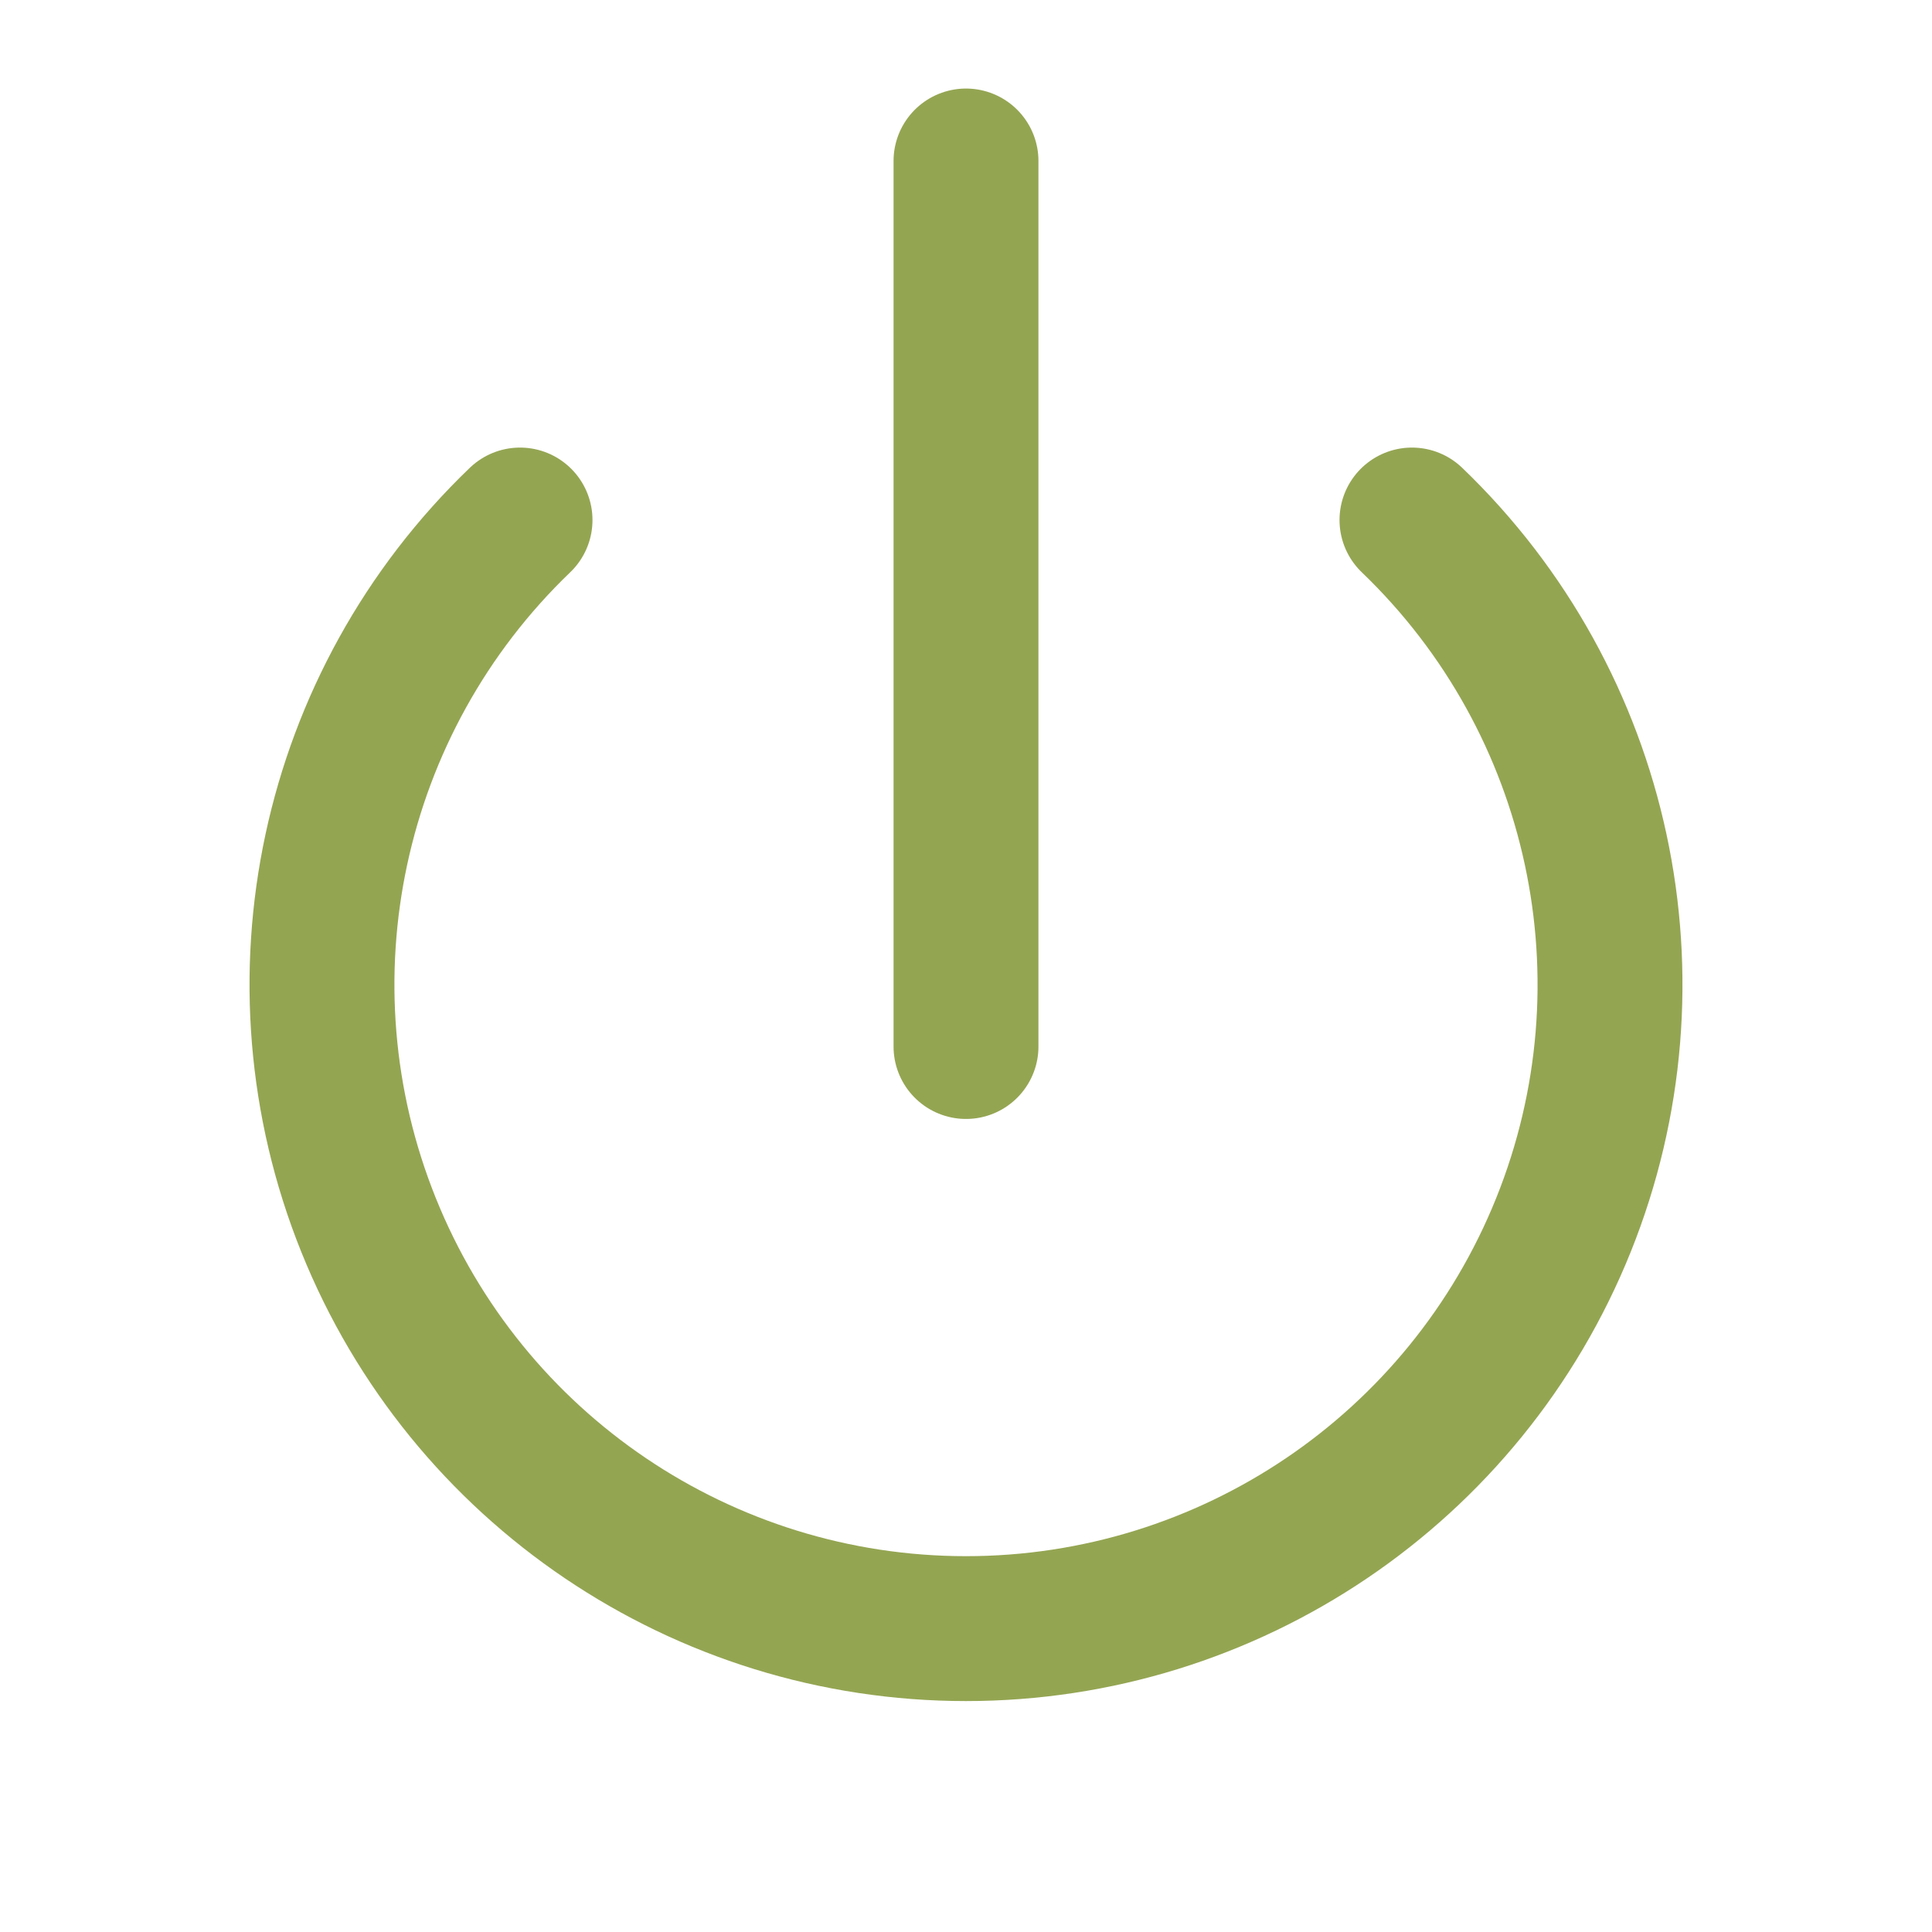
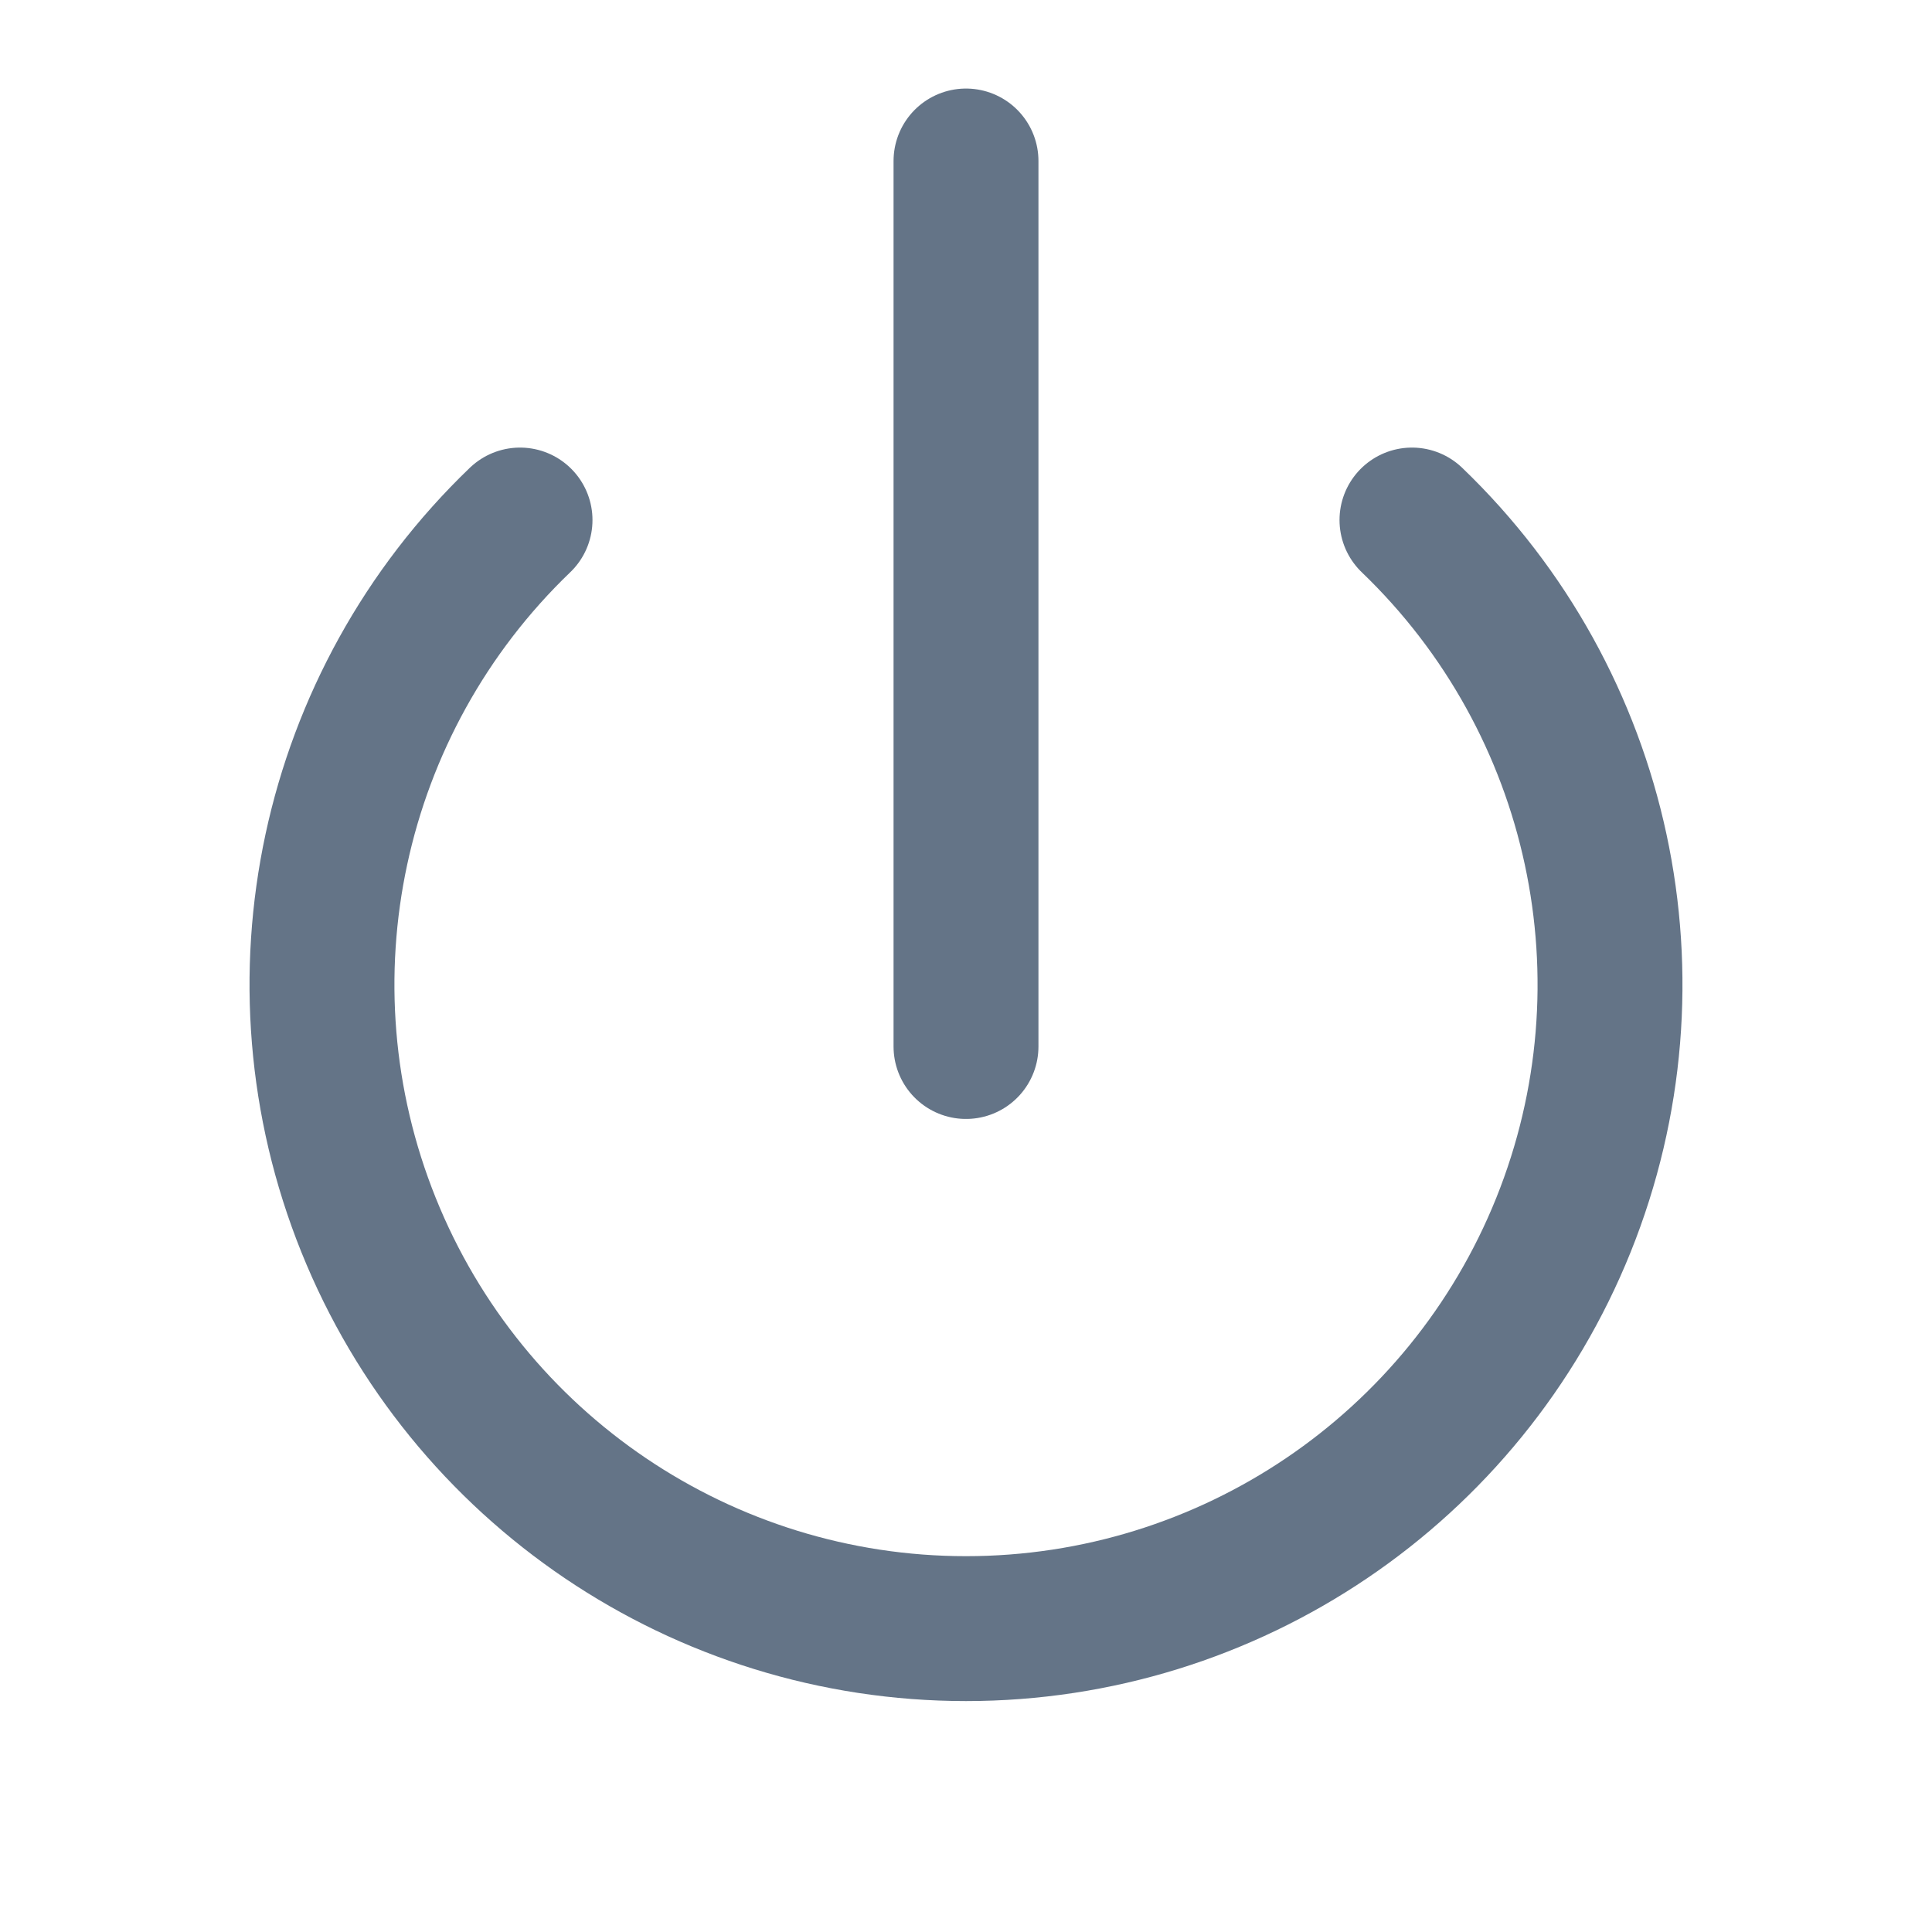
- <svg xmlns="http://www.w3.org/2000/svg" viewBox="0 0 24 24" fill="none" stroke="#94A552" stroke-width="1.8" stroke-linecap="round" stroke-linejoin="round">
+ <svg xmlns="http://www.w3.org/2000/svg" viewBox="0 0 24 24" fill="none" stroke="#647487" stroke-width="1.8" stroke-linecap="round" stroke-linejoin="round">
  <path d="M6.46 6.46a8 8 0 1 0 11.08 0" />
  <line x1="12" y1="2" x2="12" y2="13" />
</svg>
